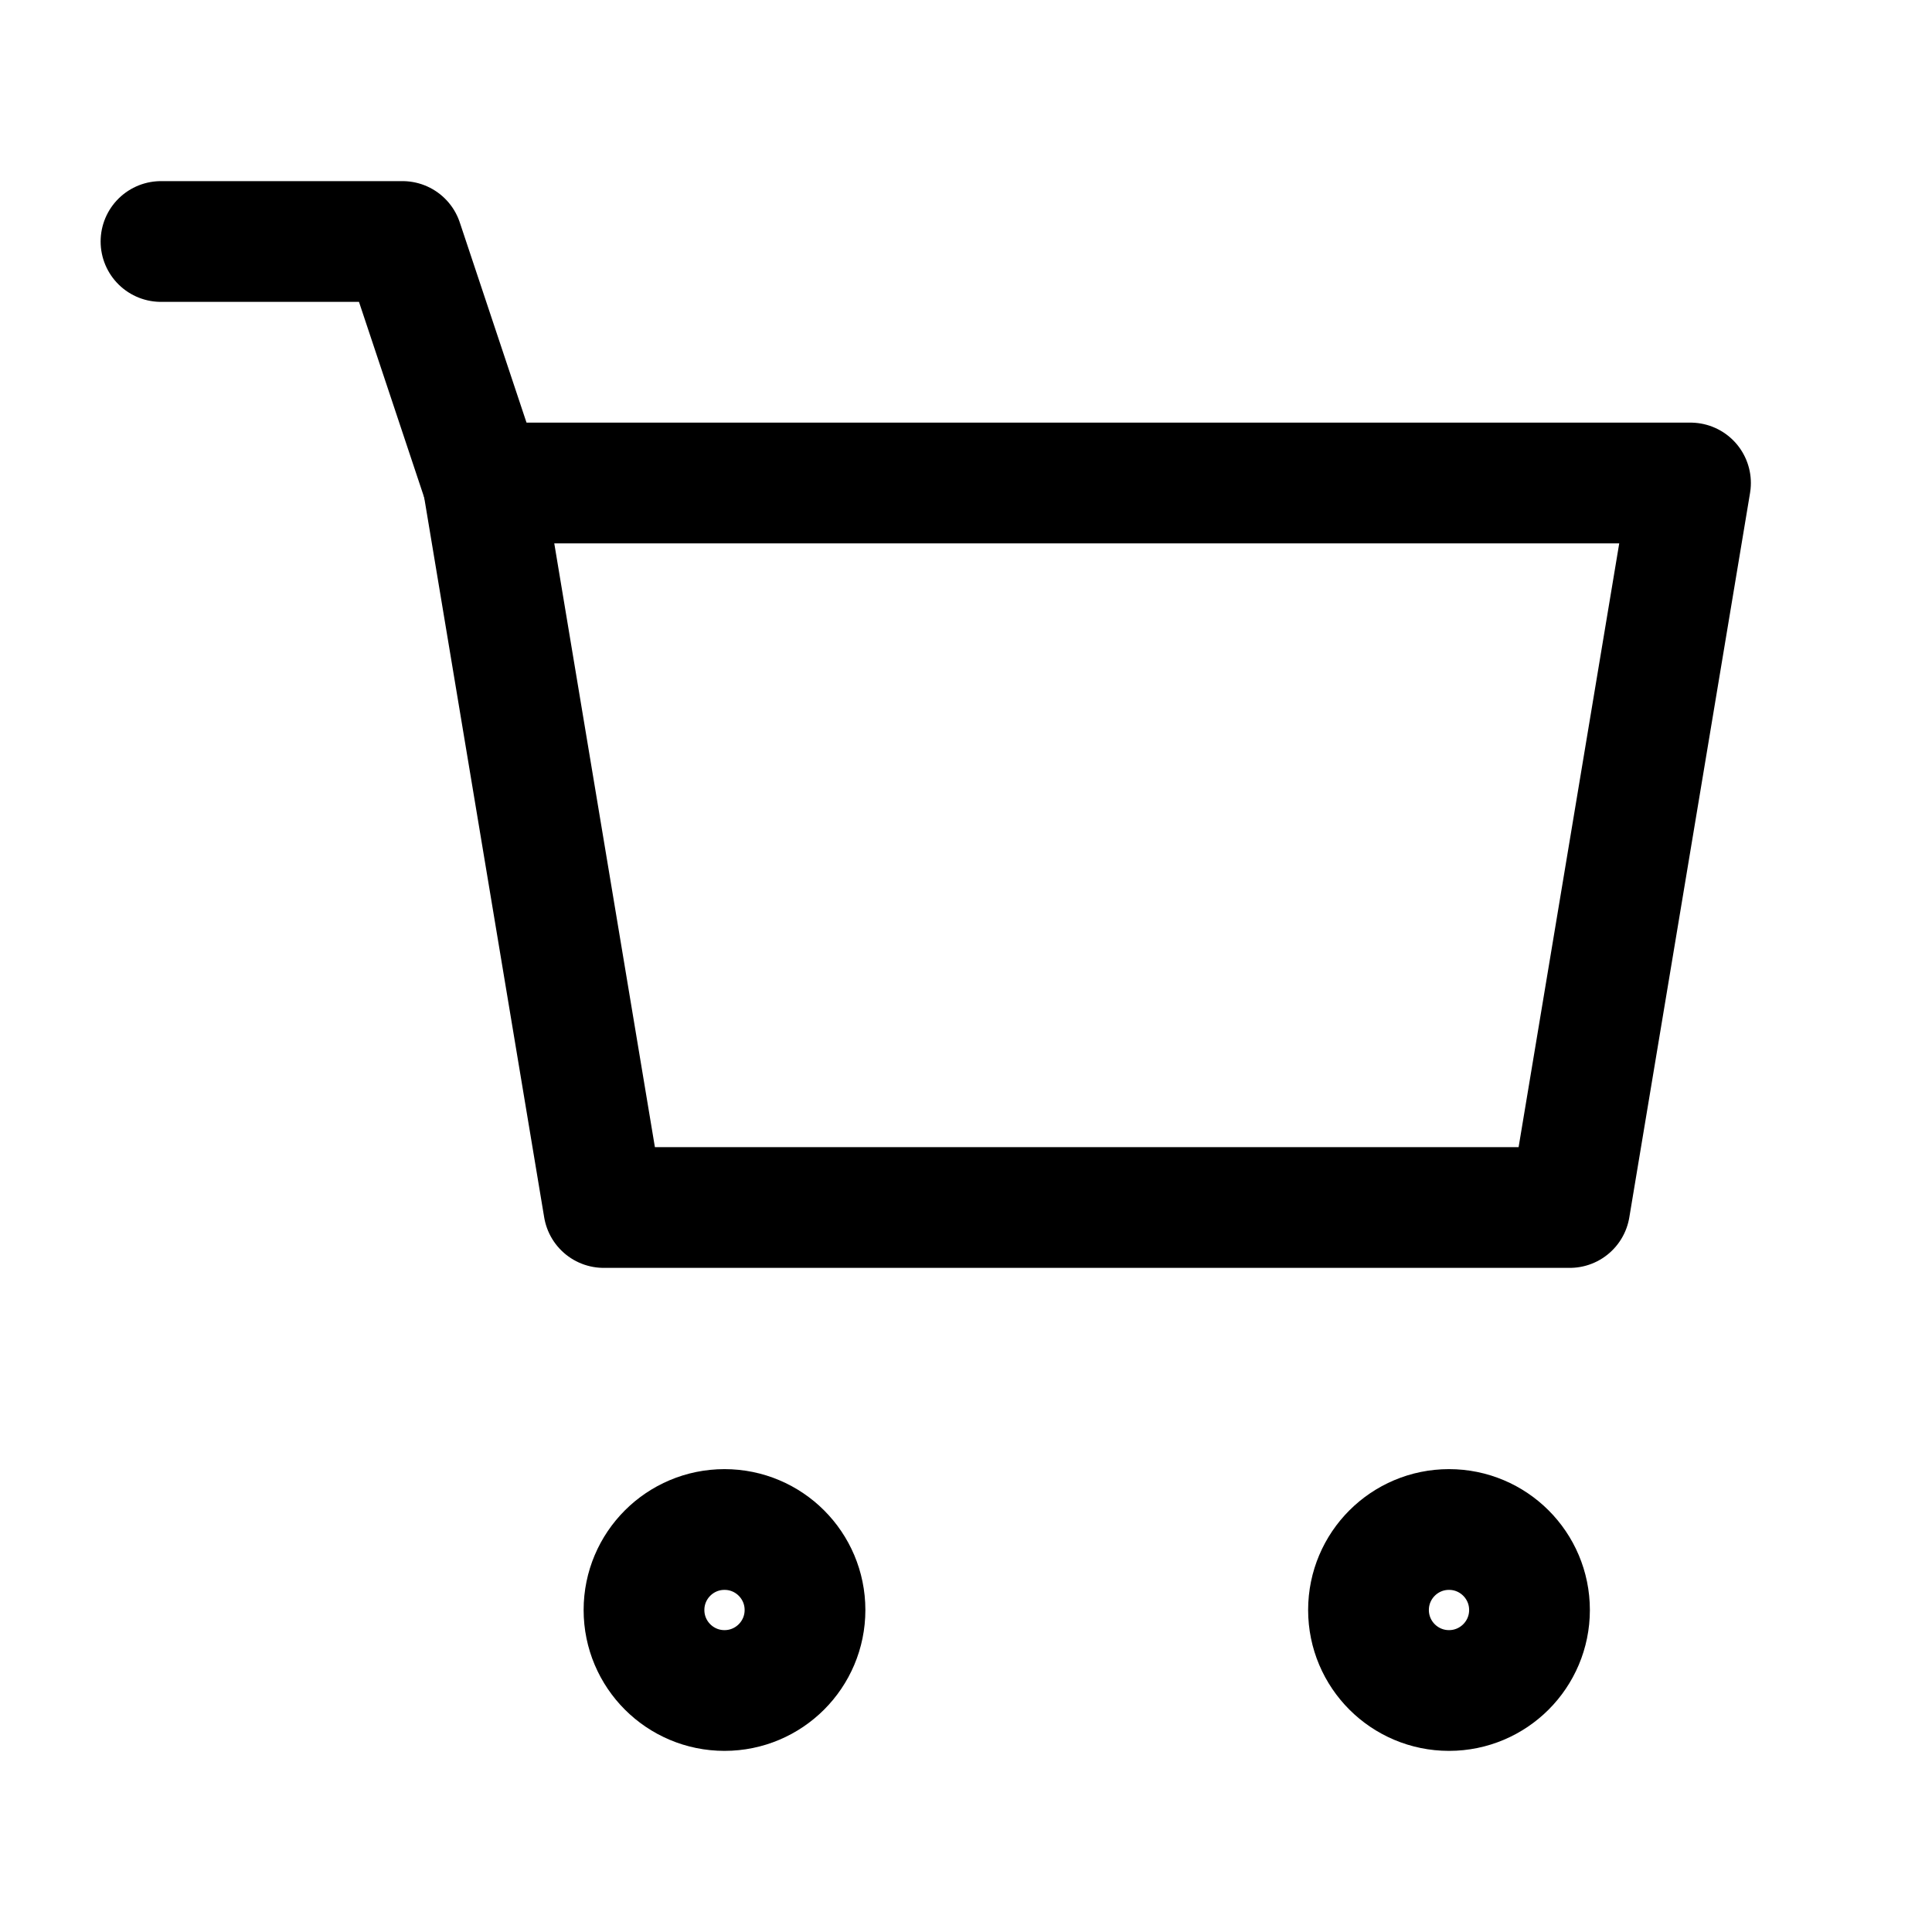
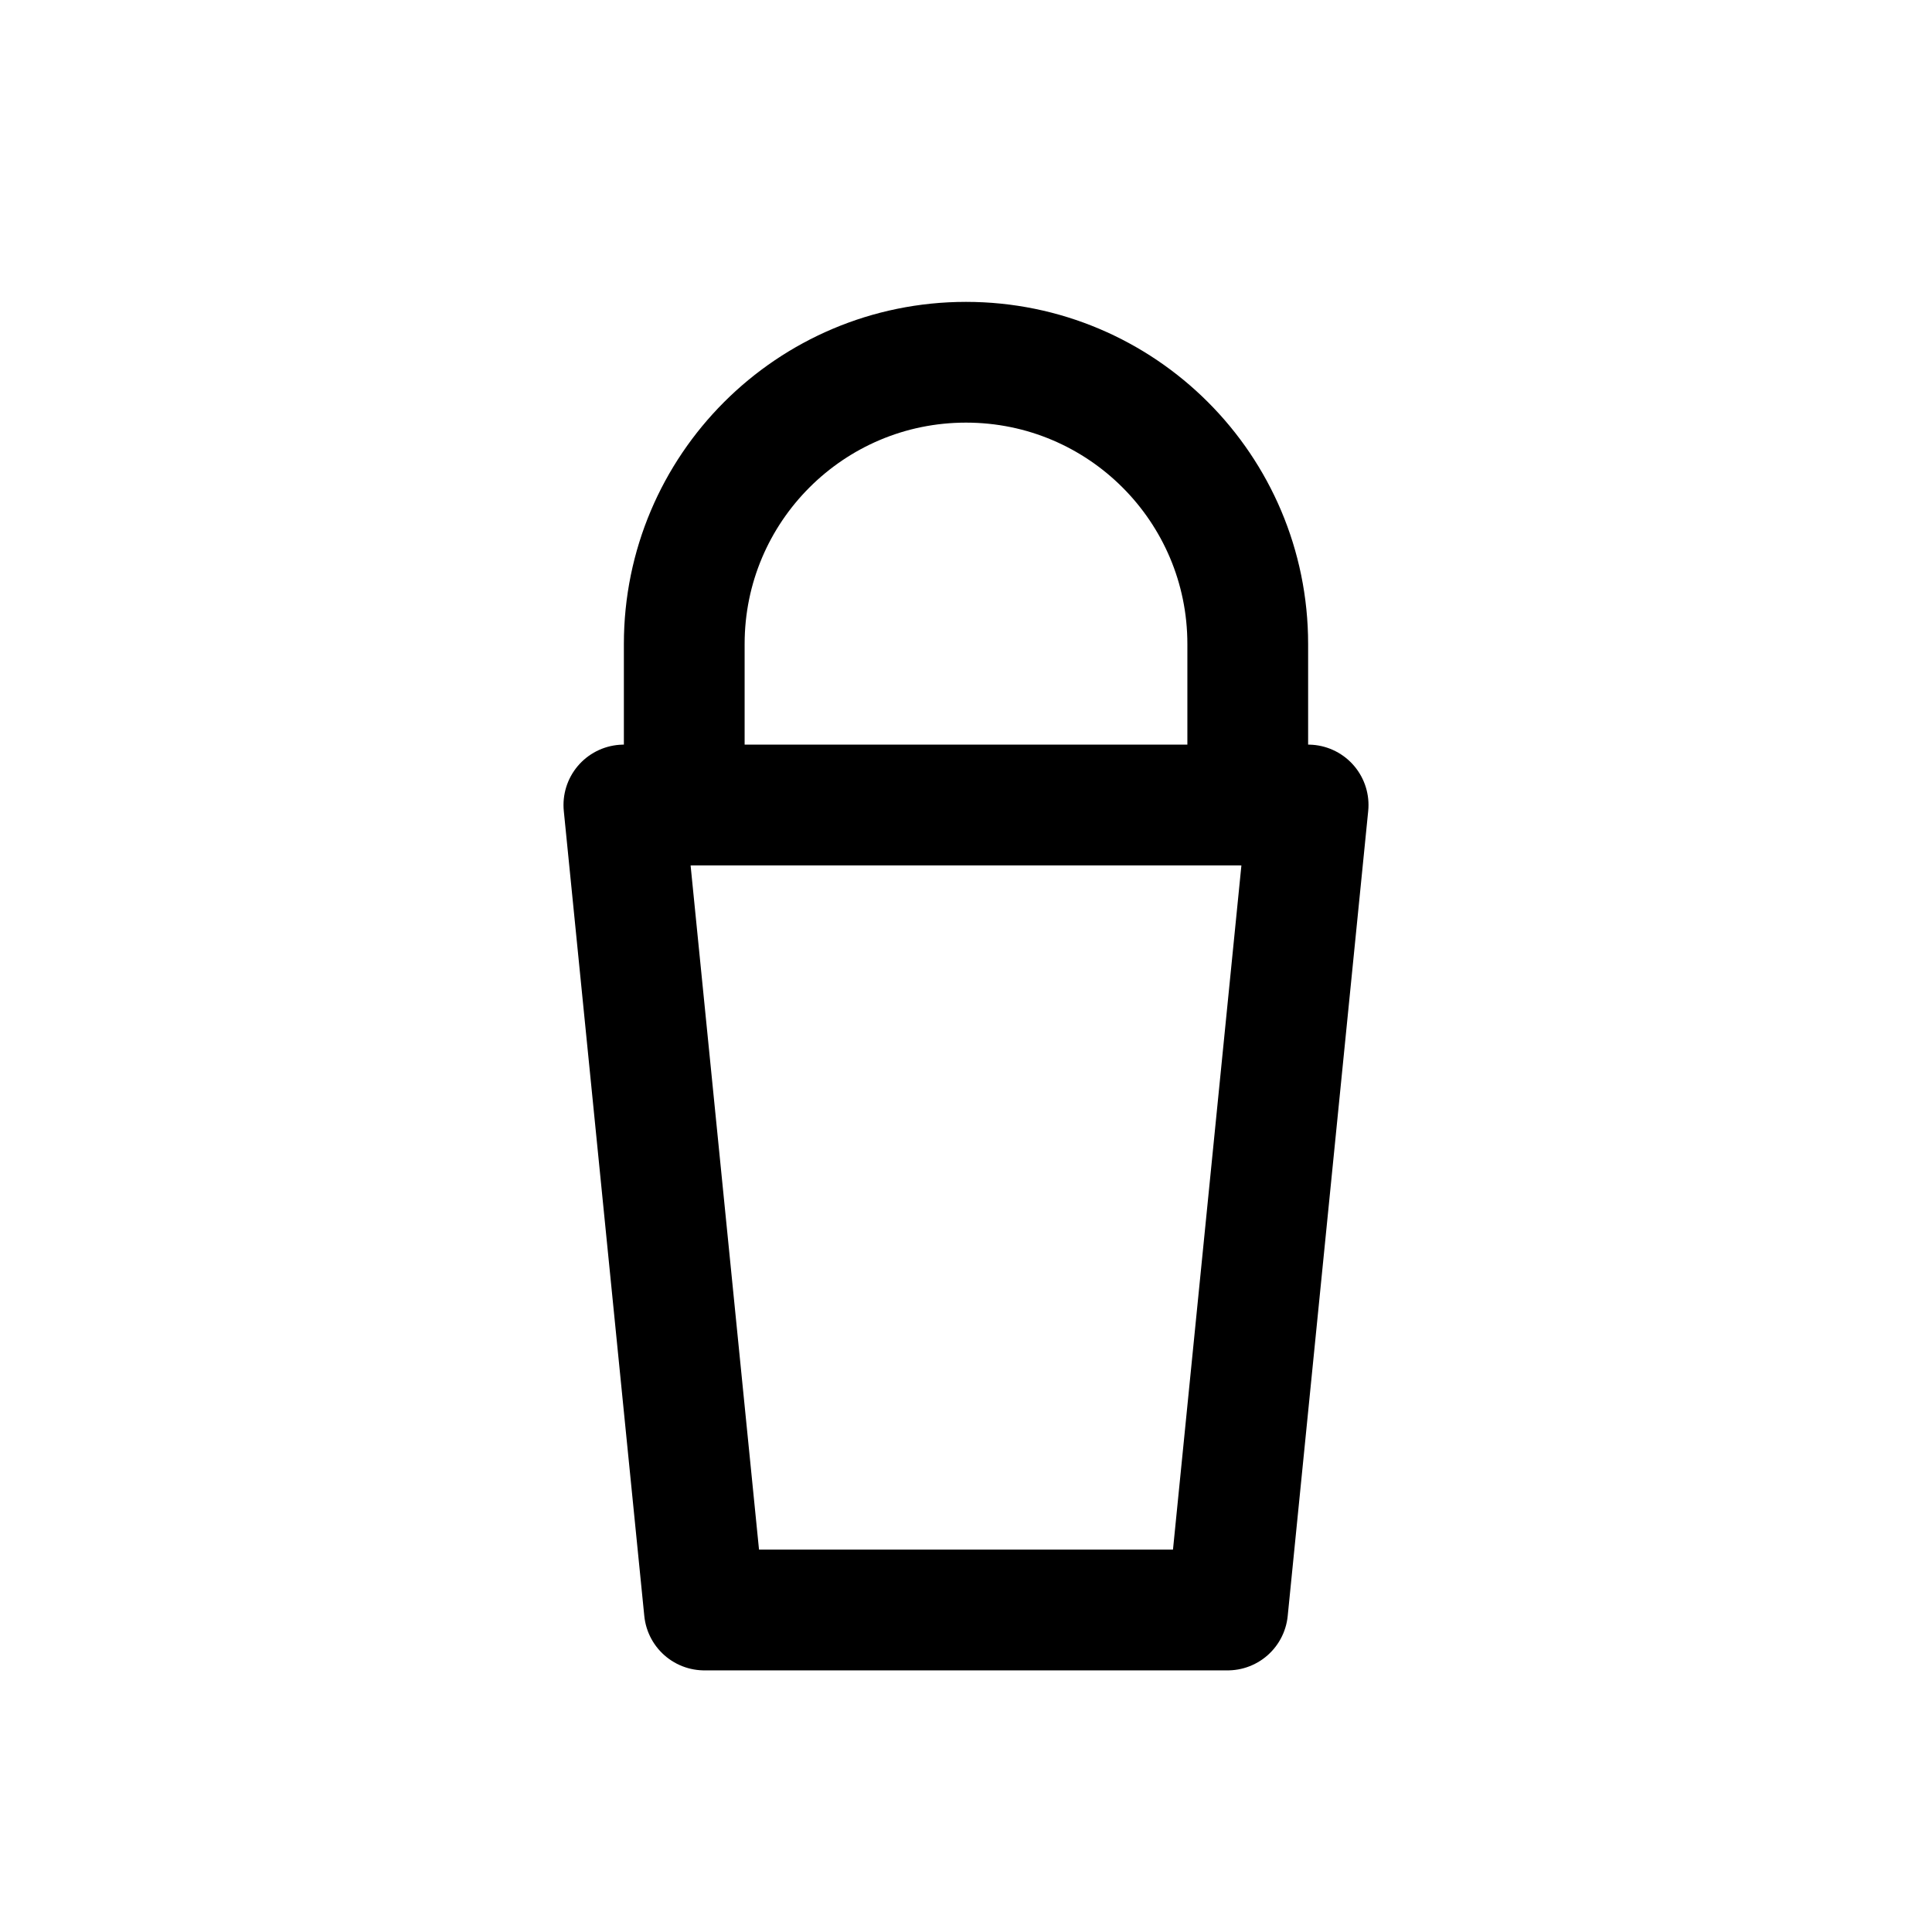
<svg xmlns="http://www.w3.org/2000/svg" fill="none" stroke="currentColor" stroke-width="1.5" stroke-linecap="round" stroke-linejoin="round" class="icon icon-cart" viewBox="0 0 24 24">
-   <path d="M6 6h15l-1.5 9h-12z" />
-   <circle cx="9" cy="20" r="1" />
-   <circle cx="18" cy="20" r="1" />
-   <path d="M6 6 5 3H2" />
+   <path d="M8.5 10V8a3.5 3.5 0 0 1 7 0v2" />
+   <path d="M7.75 10h8.5l-1 10h-6.5l-1-10z" />
</svg>
